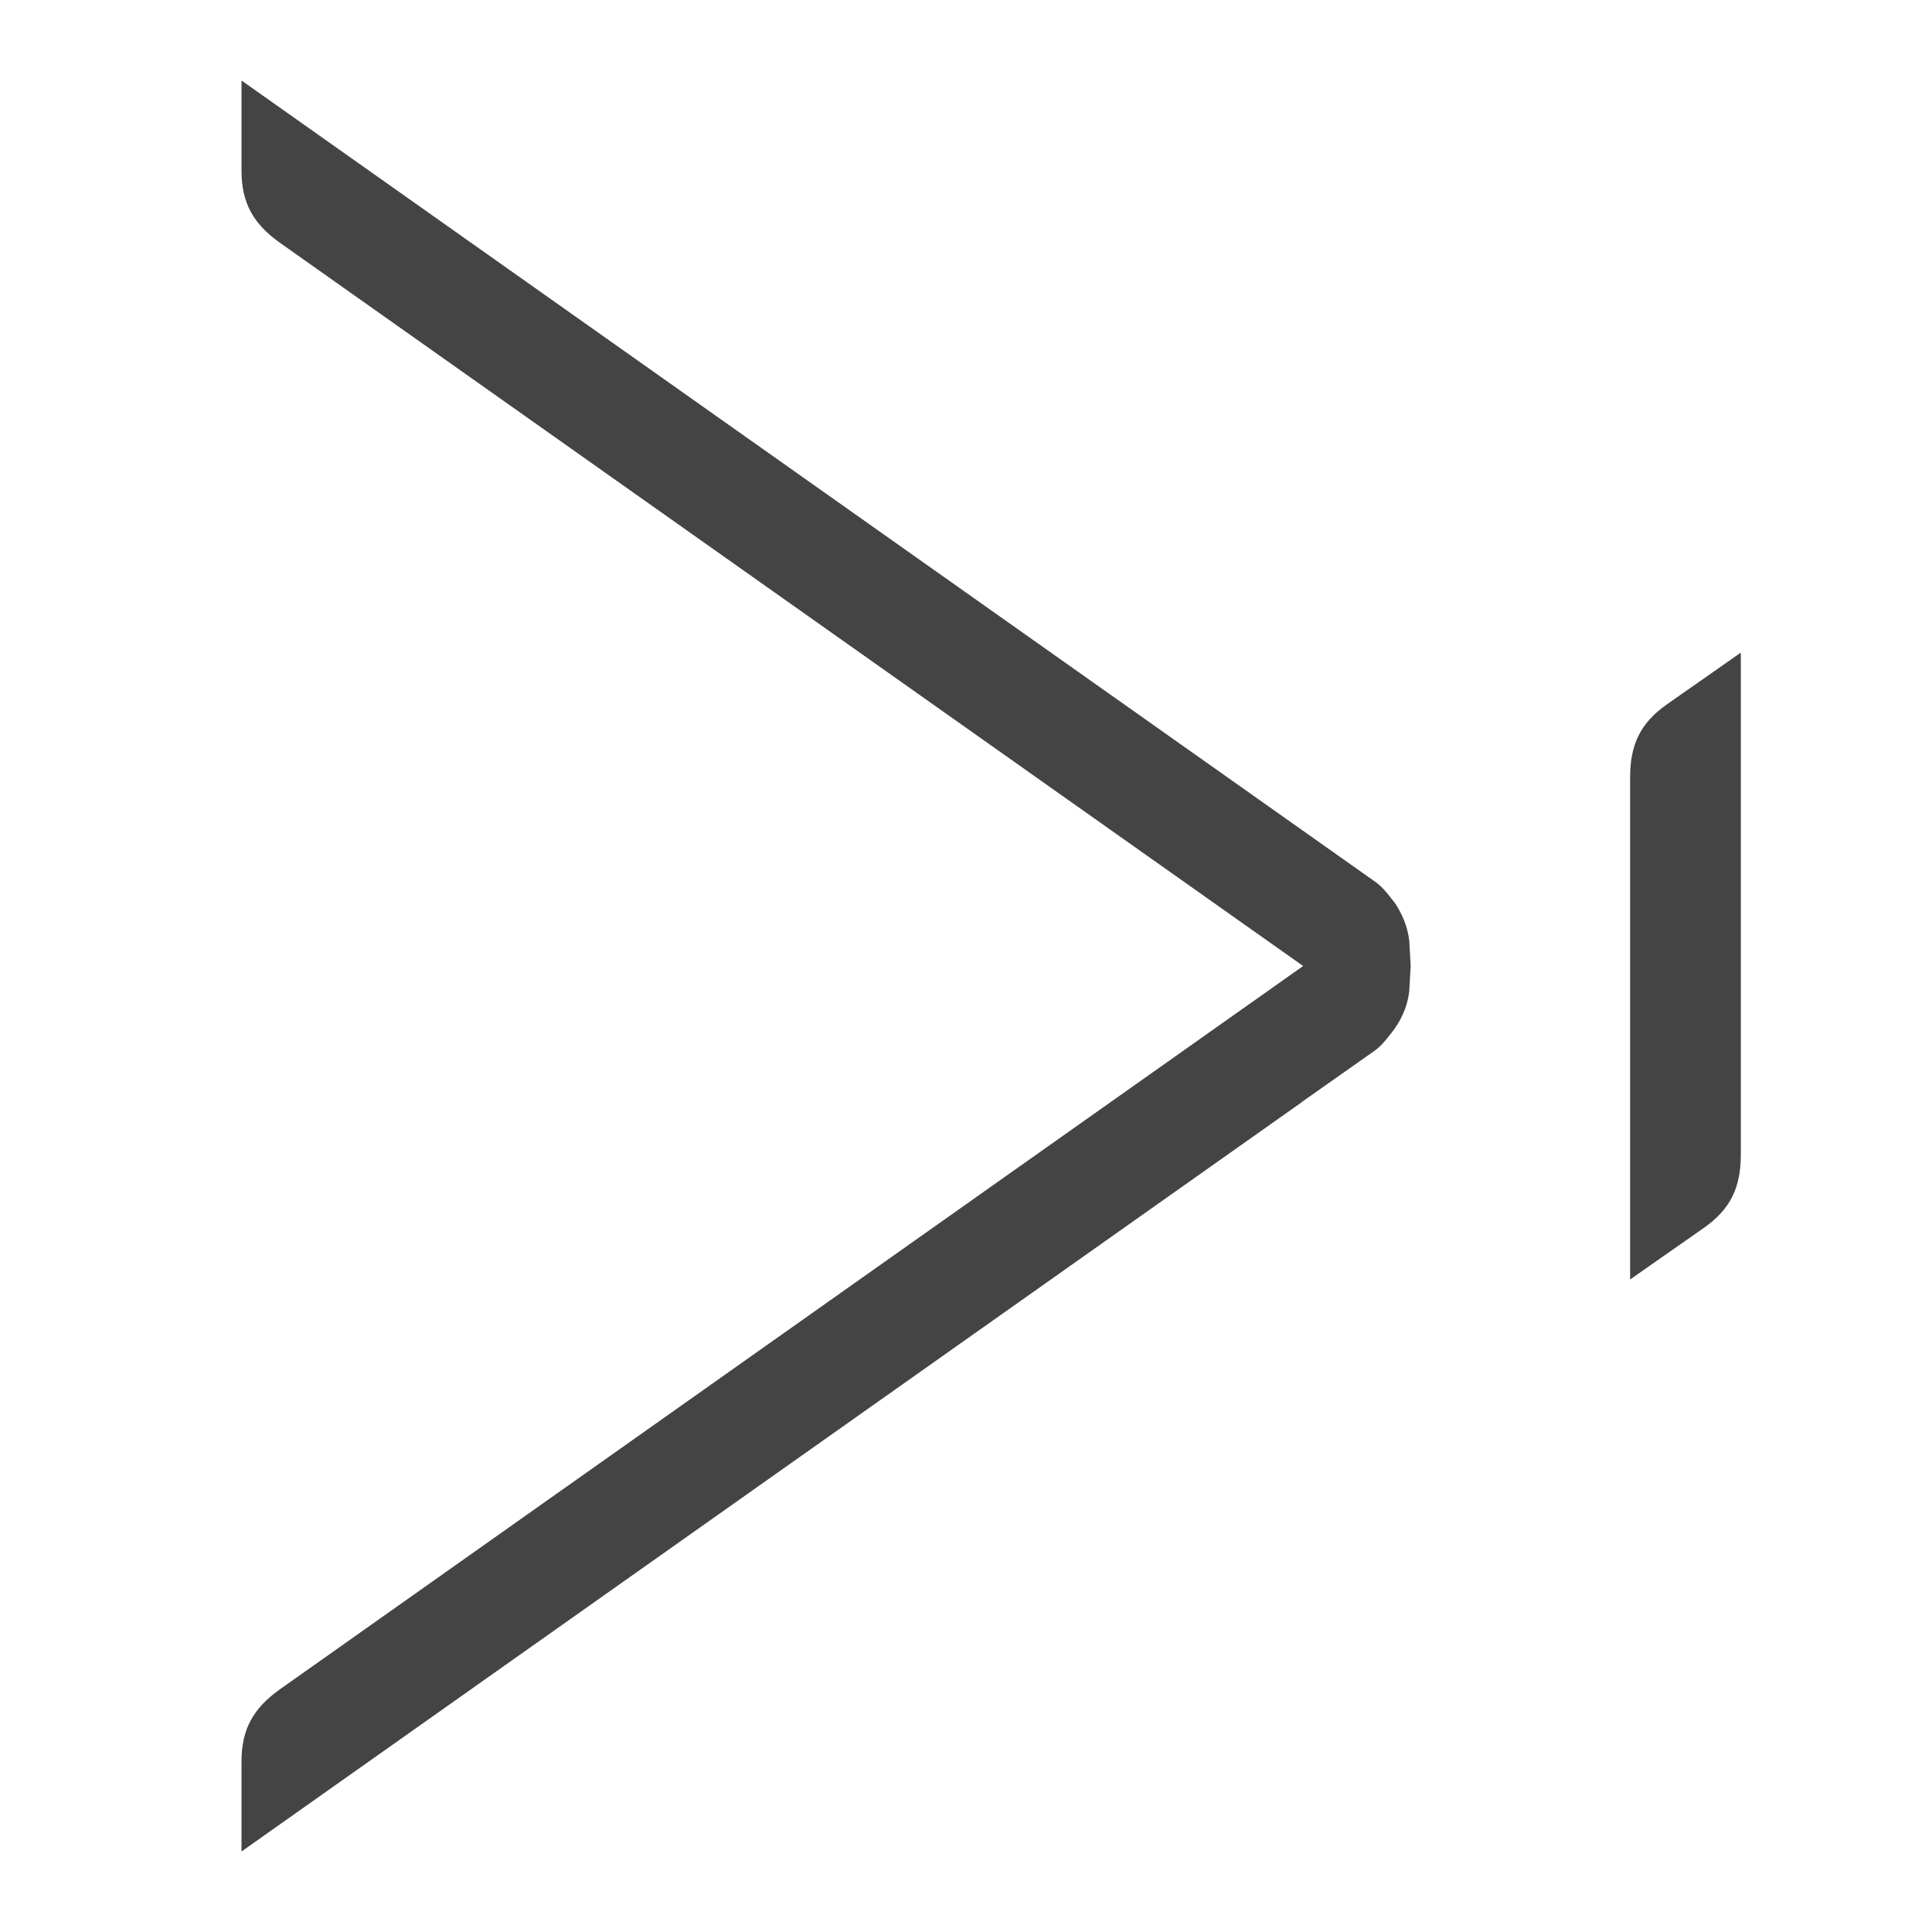
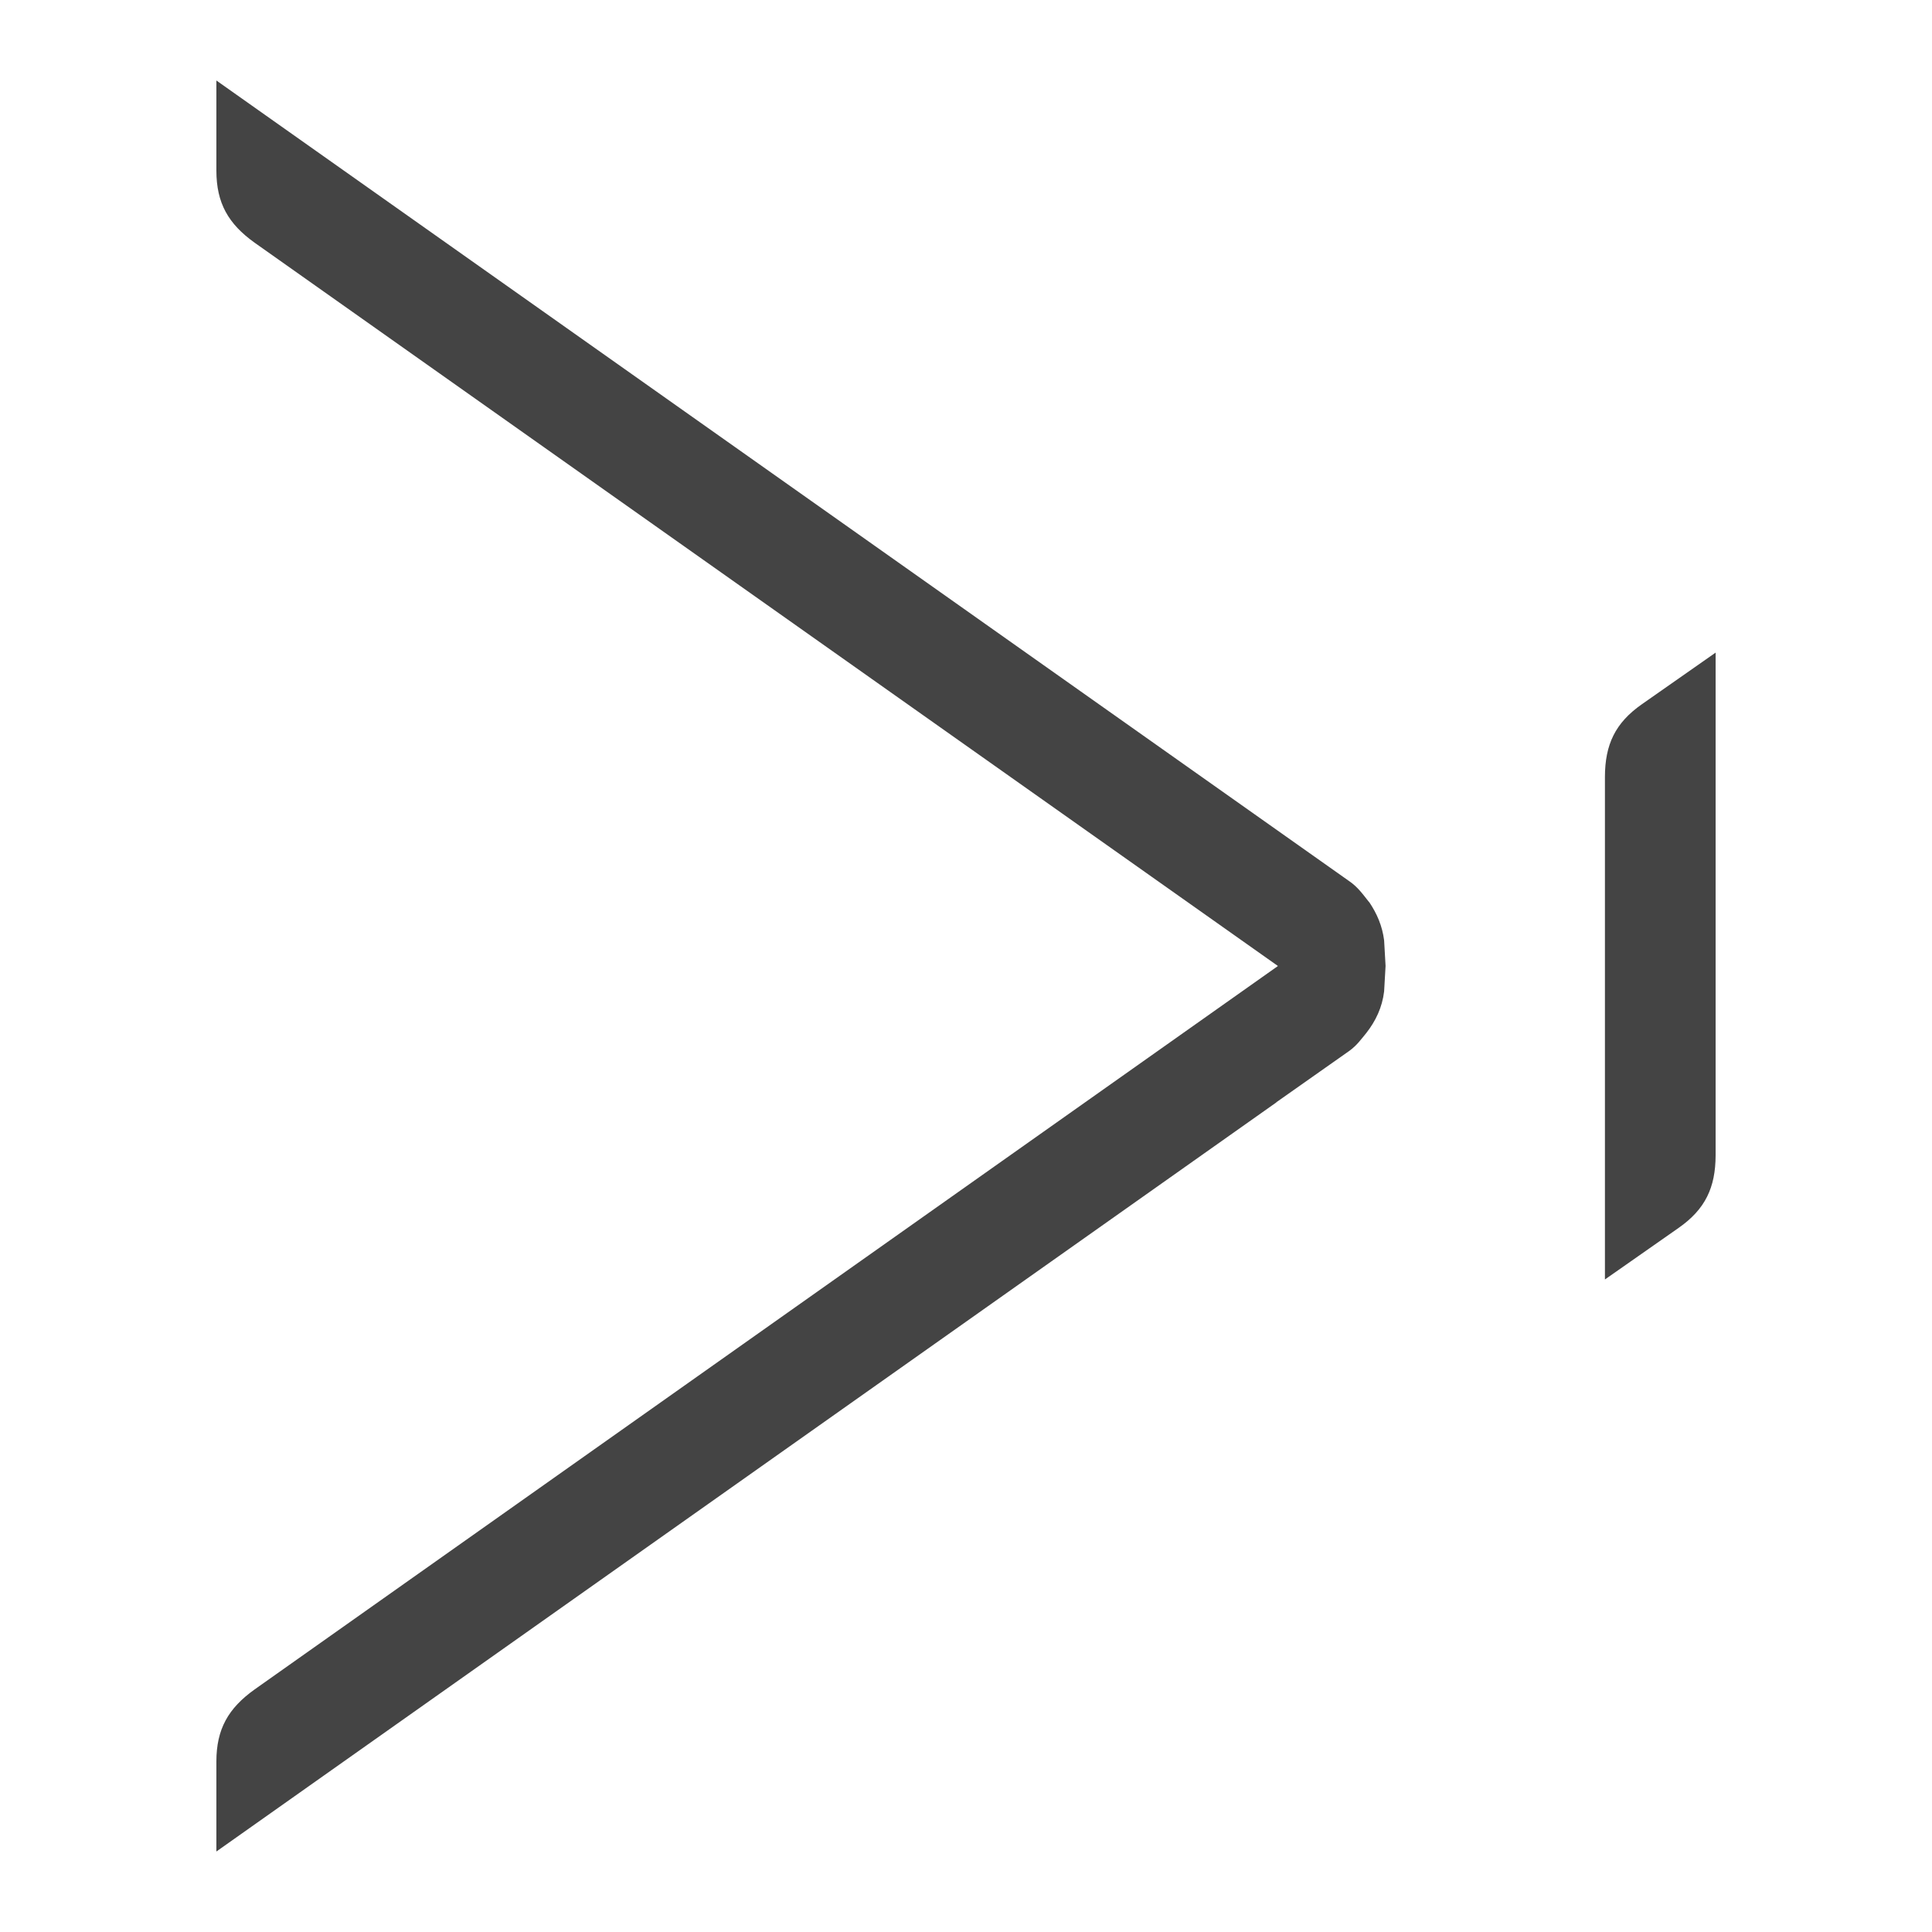
<svg xmlns="http://www.w3.org/2000/svg" version="1.1" width="24" height="24" viewBox="0 0 24 24">
-   <path fill="#444" d="M17.064 10.94c0.116 0.077 0.182 0.175 0.255 0.266l0.001-0.001c0.097 0.144 0.163 0.296 0.186 0.476l0.018 0.318-0.018 0.317c-0.024 0.199-0.104 0.366-0.221 0.516-0.062 0.075-0.118 0.156-0.215 0.225l-0.902 0.635v0.002l-13.168 9.306v-1.118c0-0.403 0.148-0.662 0.476-0.896l12.712-8.986-12.712-8.985c-0.328-0.234-0.476-0.492-0.476-0.896v-1.119l14.064 9.94zM21.625 8.107v6.244c-0.001 0.402-0.129 0.671-0.459 0.902l-0.916 0.641v-6.243c0.001-0.402 0.128-0.671 0.458-0.902l0.917-0.642z" />
+   <path fill="#444" d="M16.752 10.94c0.116 0.077 0.182 0.175 0.255 0.266l0.001-0.001c0.097 0.144 0.163 0.296 0.186 0.476l0.018 0.318-0.018 0.317c-0.024 0.199-0.104 0.366-0.221 0.516-0.062 0.075-0.118 0.156-0.215 0.225l-0.902 0.635v0.002l-13.168 9.306v-1.118c0-0.403 0.148-0.662 0.476-0.896l12.711-8.986-12.712-8.985c-0.327-0.234-0.475-0.492-0.475-0.896v-1.119l14.064 9.94zM21.312 8.107v6.244c-0.001 0.402-0.129 0.671-0.459 0.902l-0.916 0.641v-6.243c0.001-0.402 0.128-0.671 0.458-0.902l0.917-0.642z" />
</svg>
